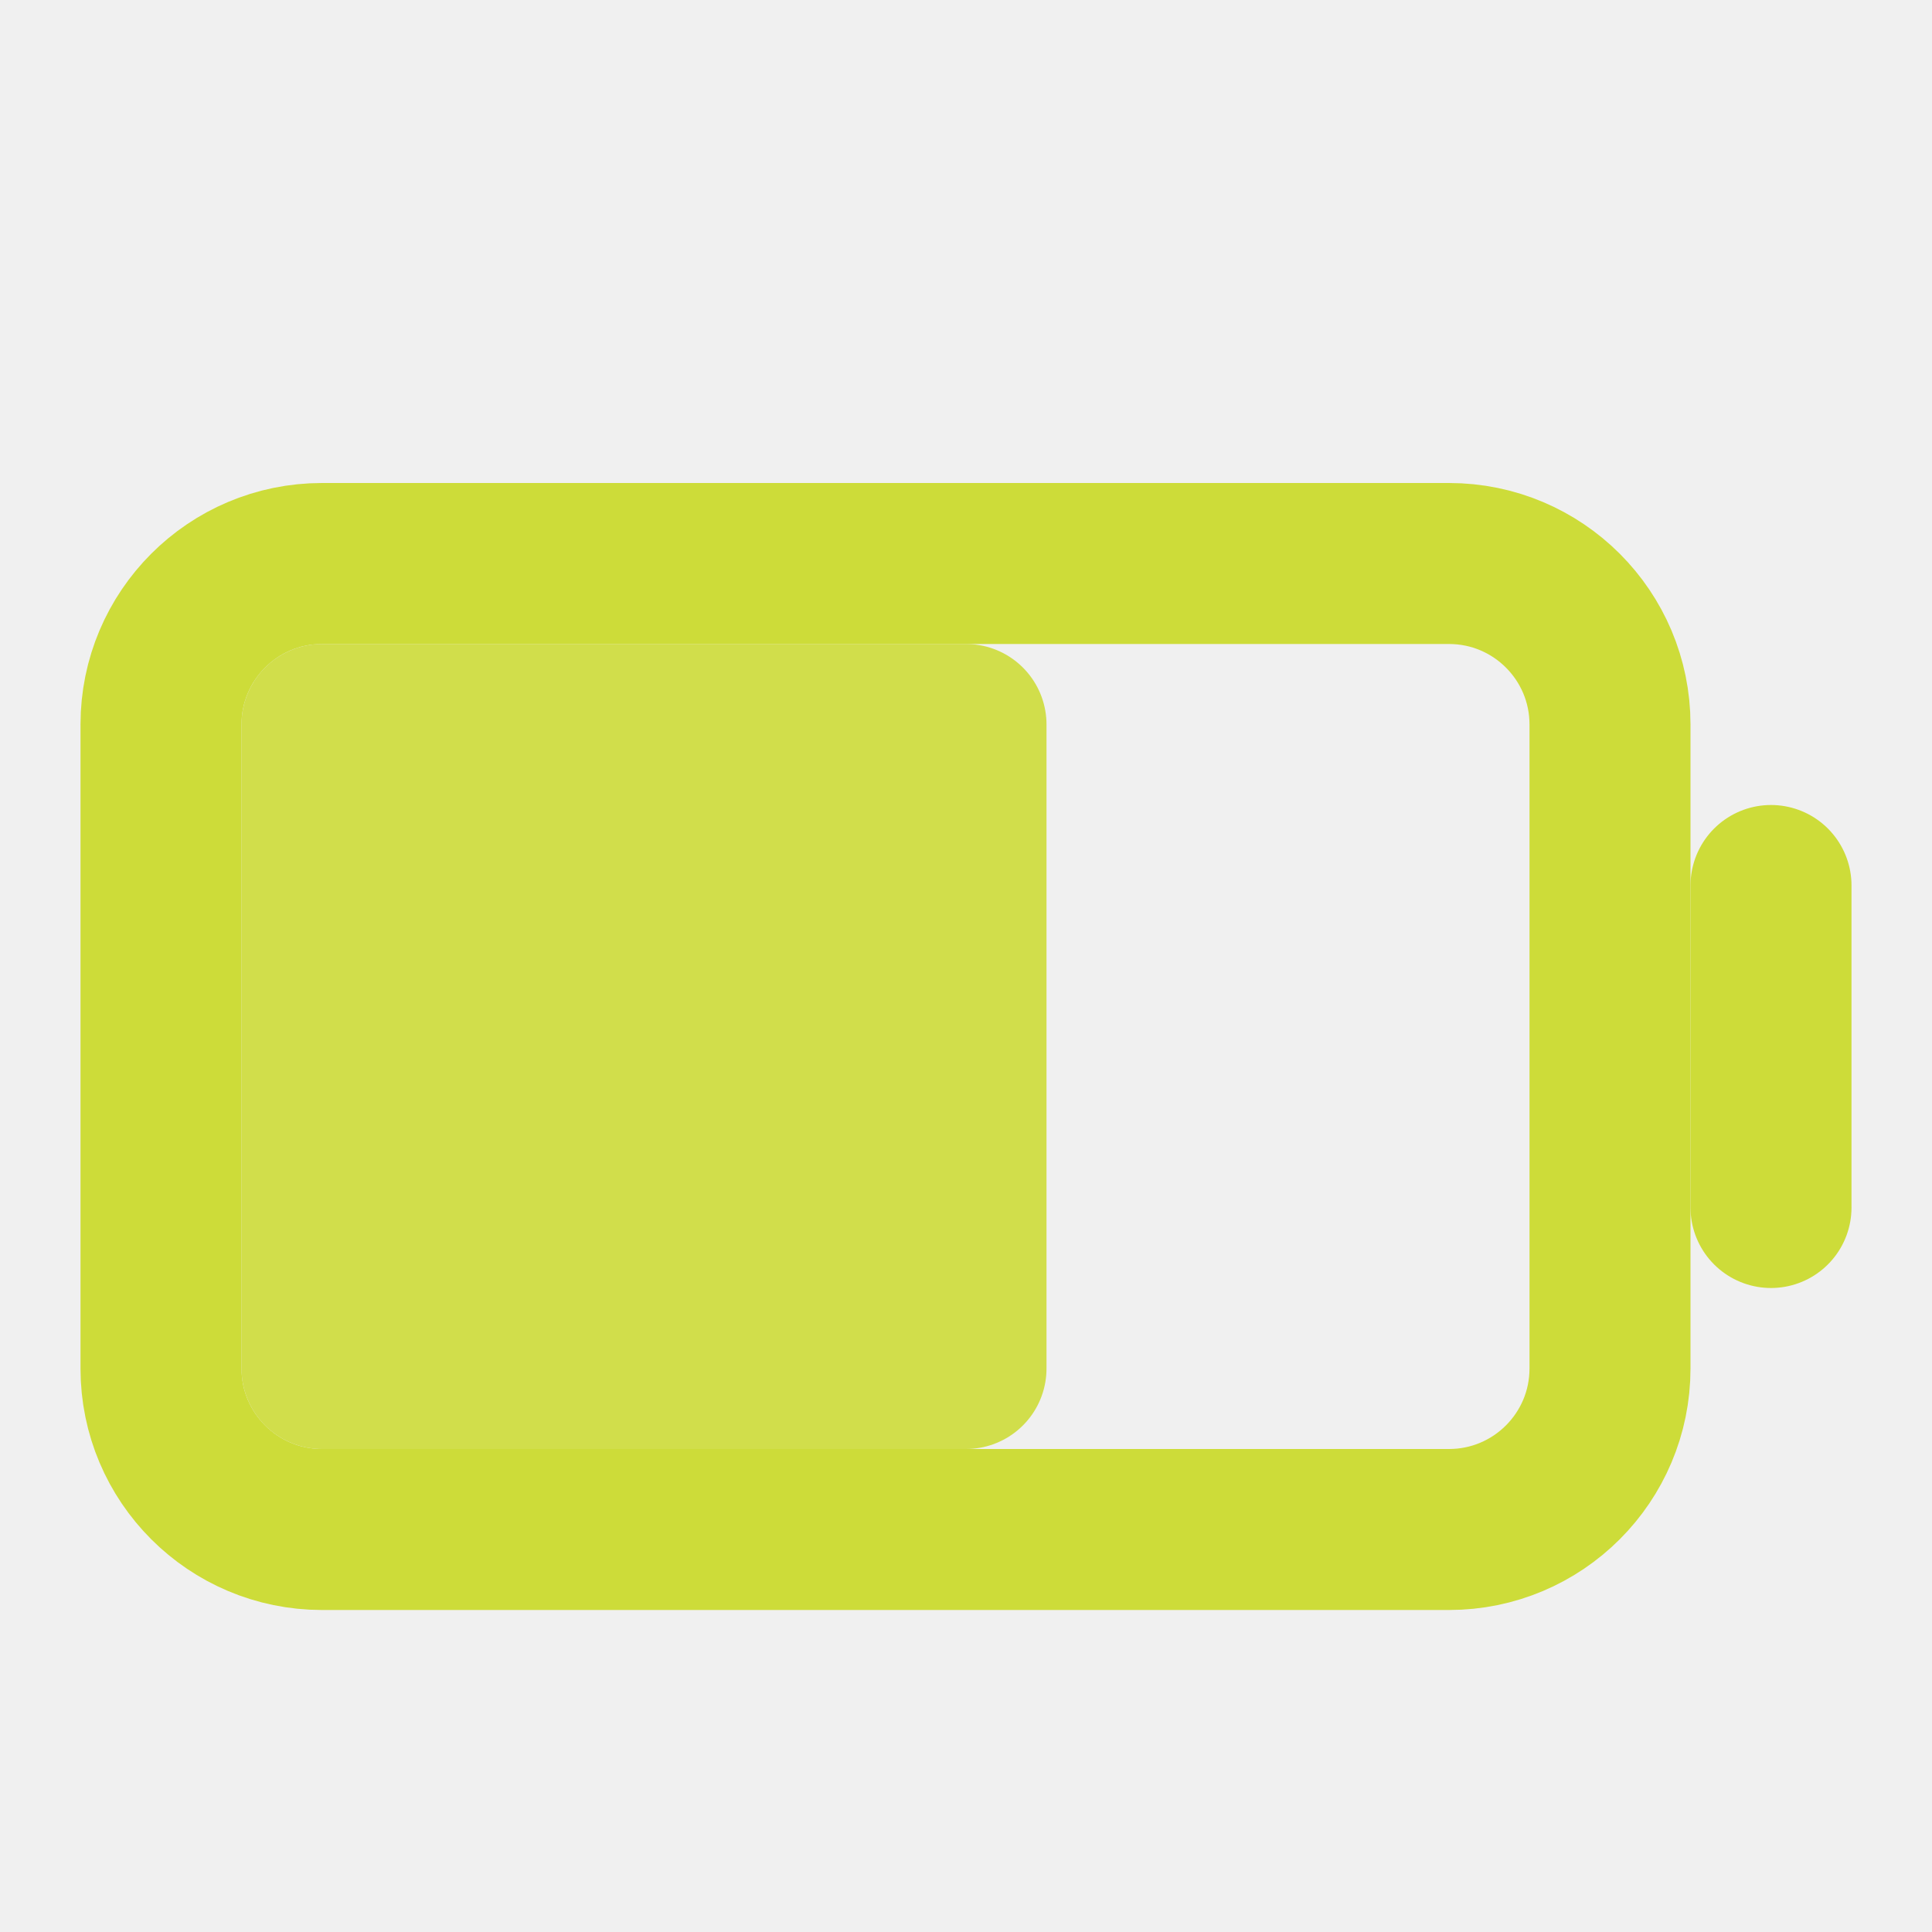
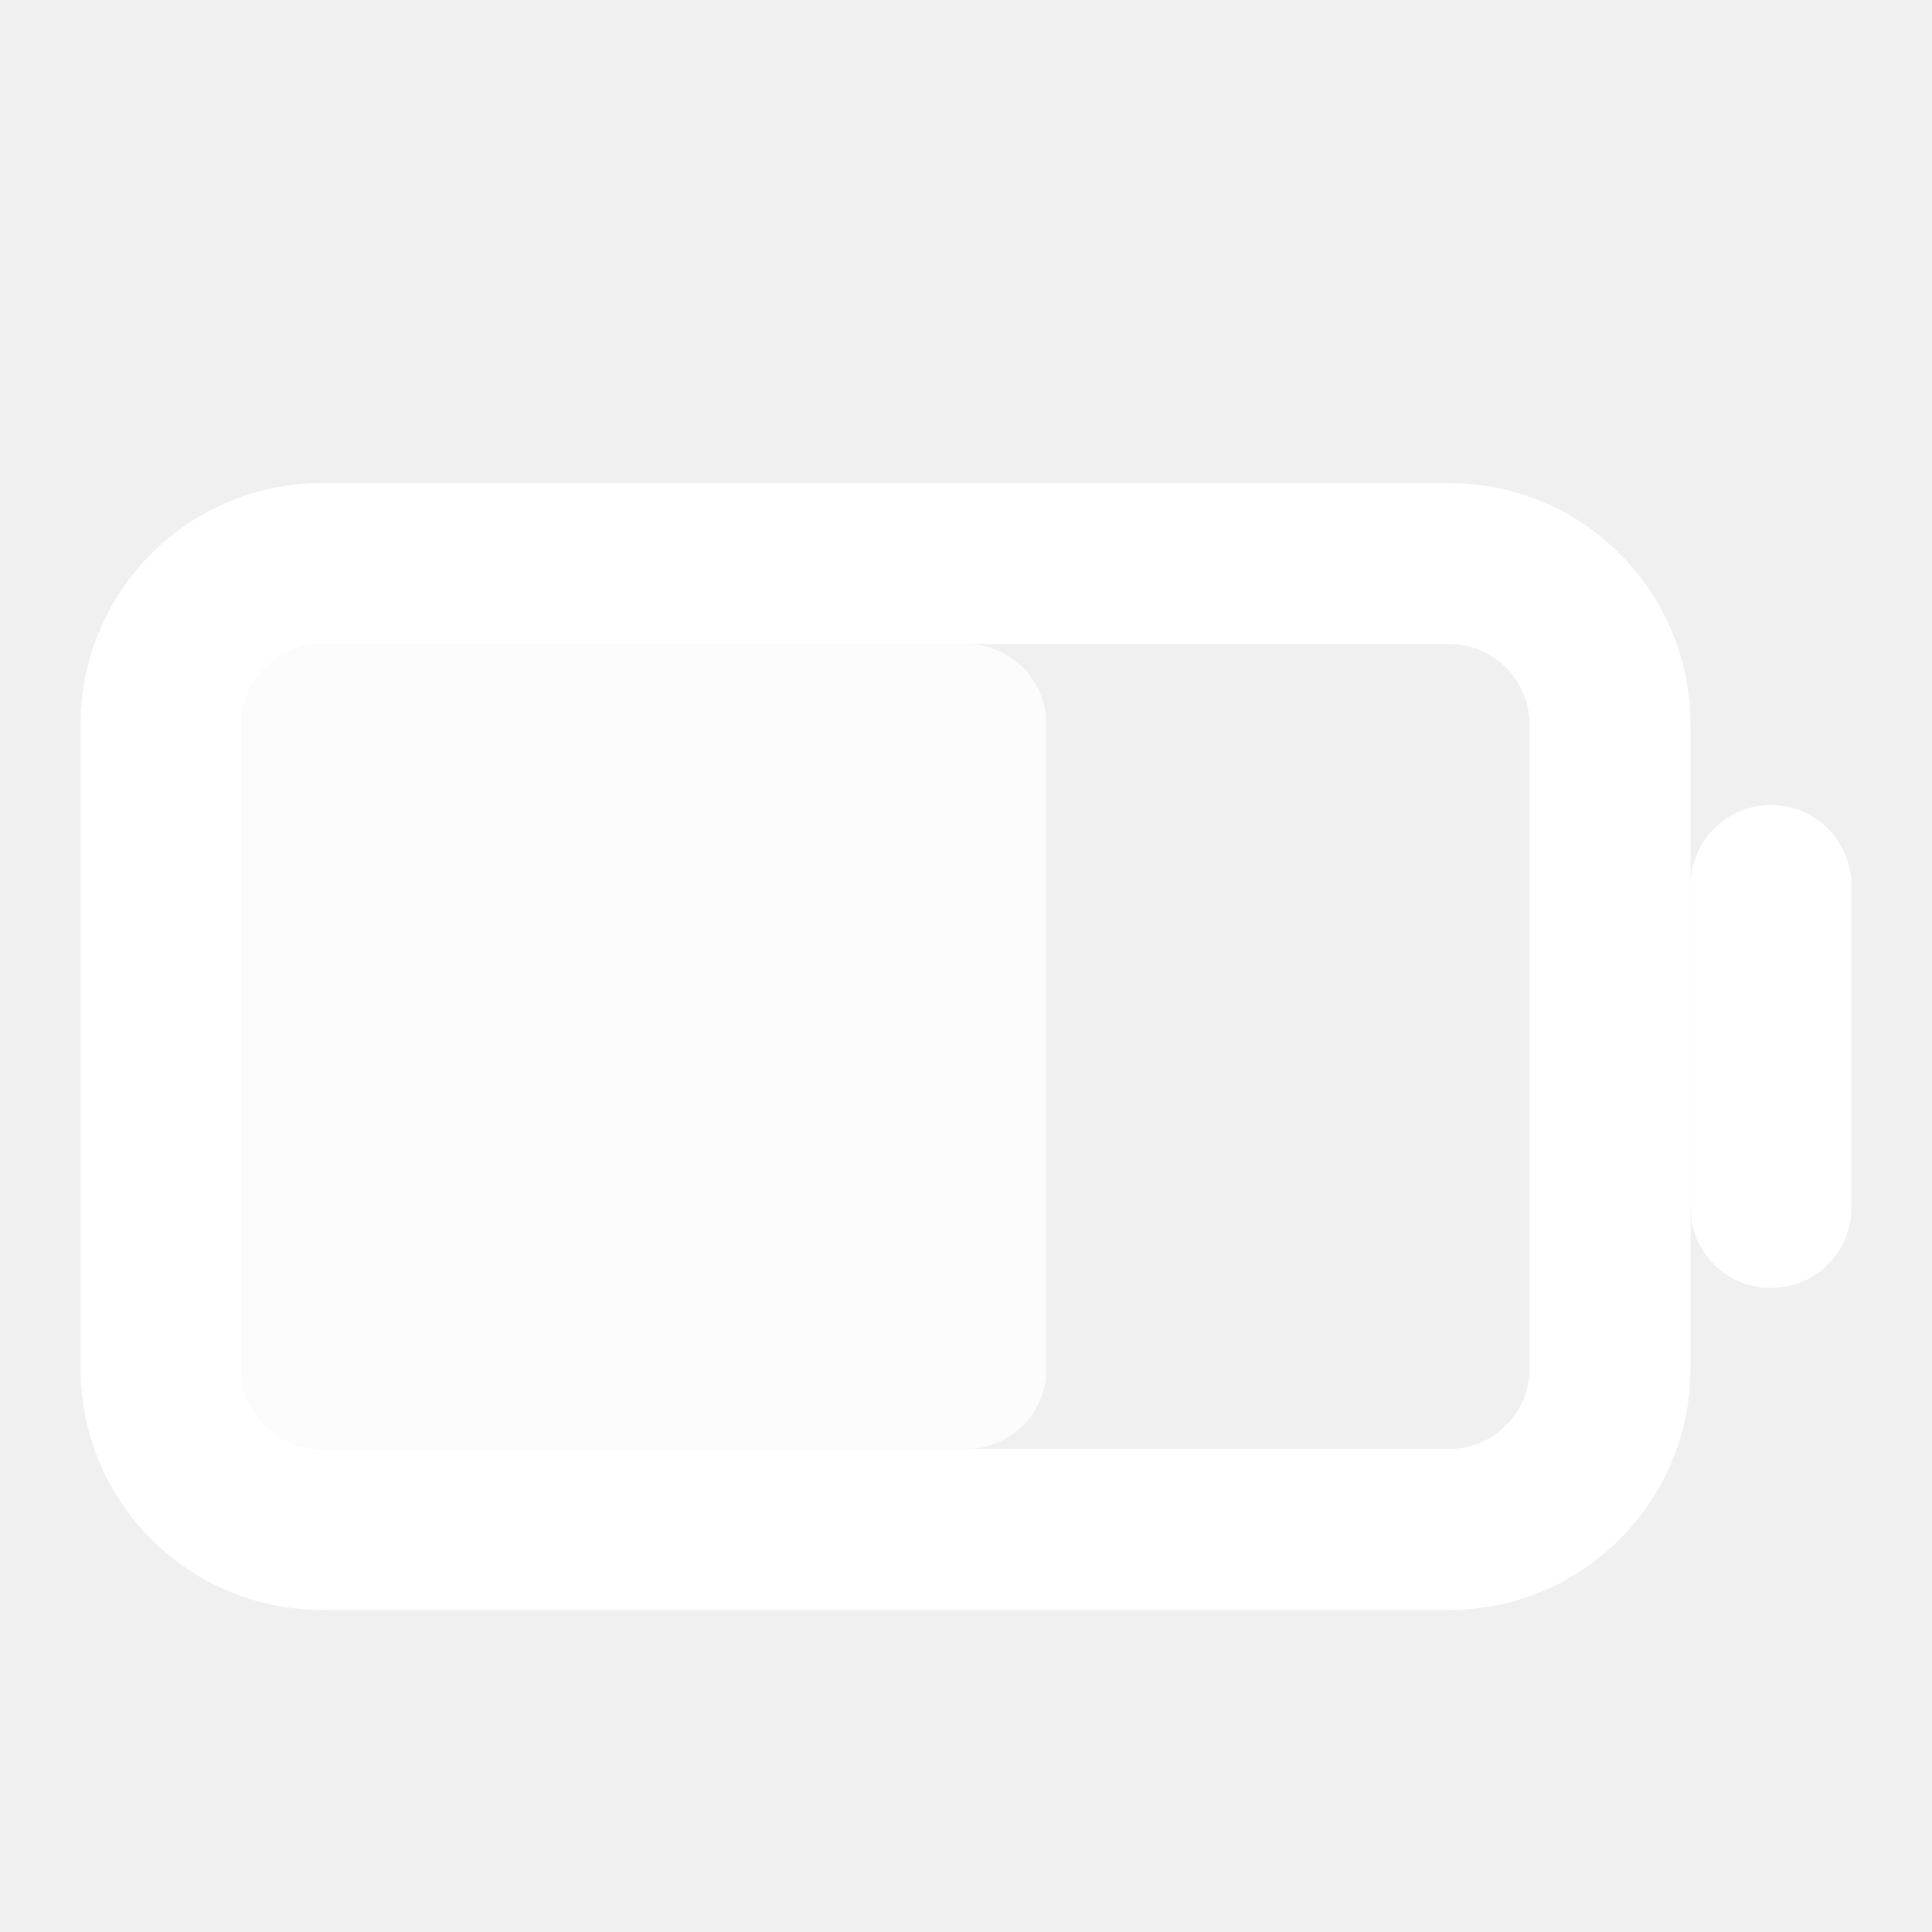
- <svg xmlns="http://www.w3.org/2000/svg" width="24" height="24" viewBox="0 0 24 24" fill="none" stroke="#cddc39" stroke-width="2" stroke-linecap="round" stroke-linejoin="round">
+ <svg xmlns="http://www.w3.org/2000/svg" width="24" height="24" viewBox="0 0 24 24" fill="none" stroke="#ffffff" stroke-width="2" stroke-linecap="round" stroke-linejoin="round">
  <rect x="2" y="7" width="18" height="12" rx="2" ry="2" />
-   <rect x="4" y="9" width="8" height="8" fill="#cddc39" opacity="0.9" />
+   <rect x="4" y="9" width="8" height="8" fill="#ffffff" opacity="0.8" />
  <line x1="22" y1="11" x2="22" y2="15" />
</svg>
